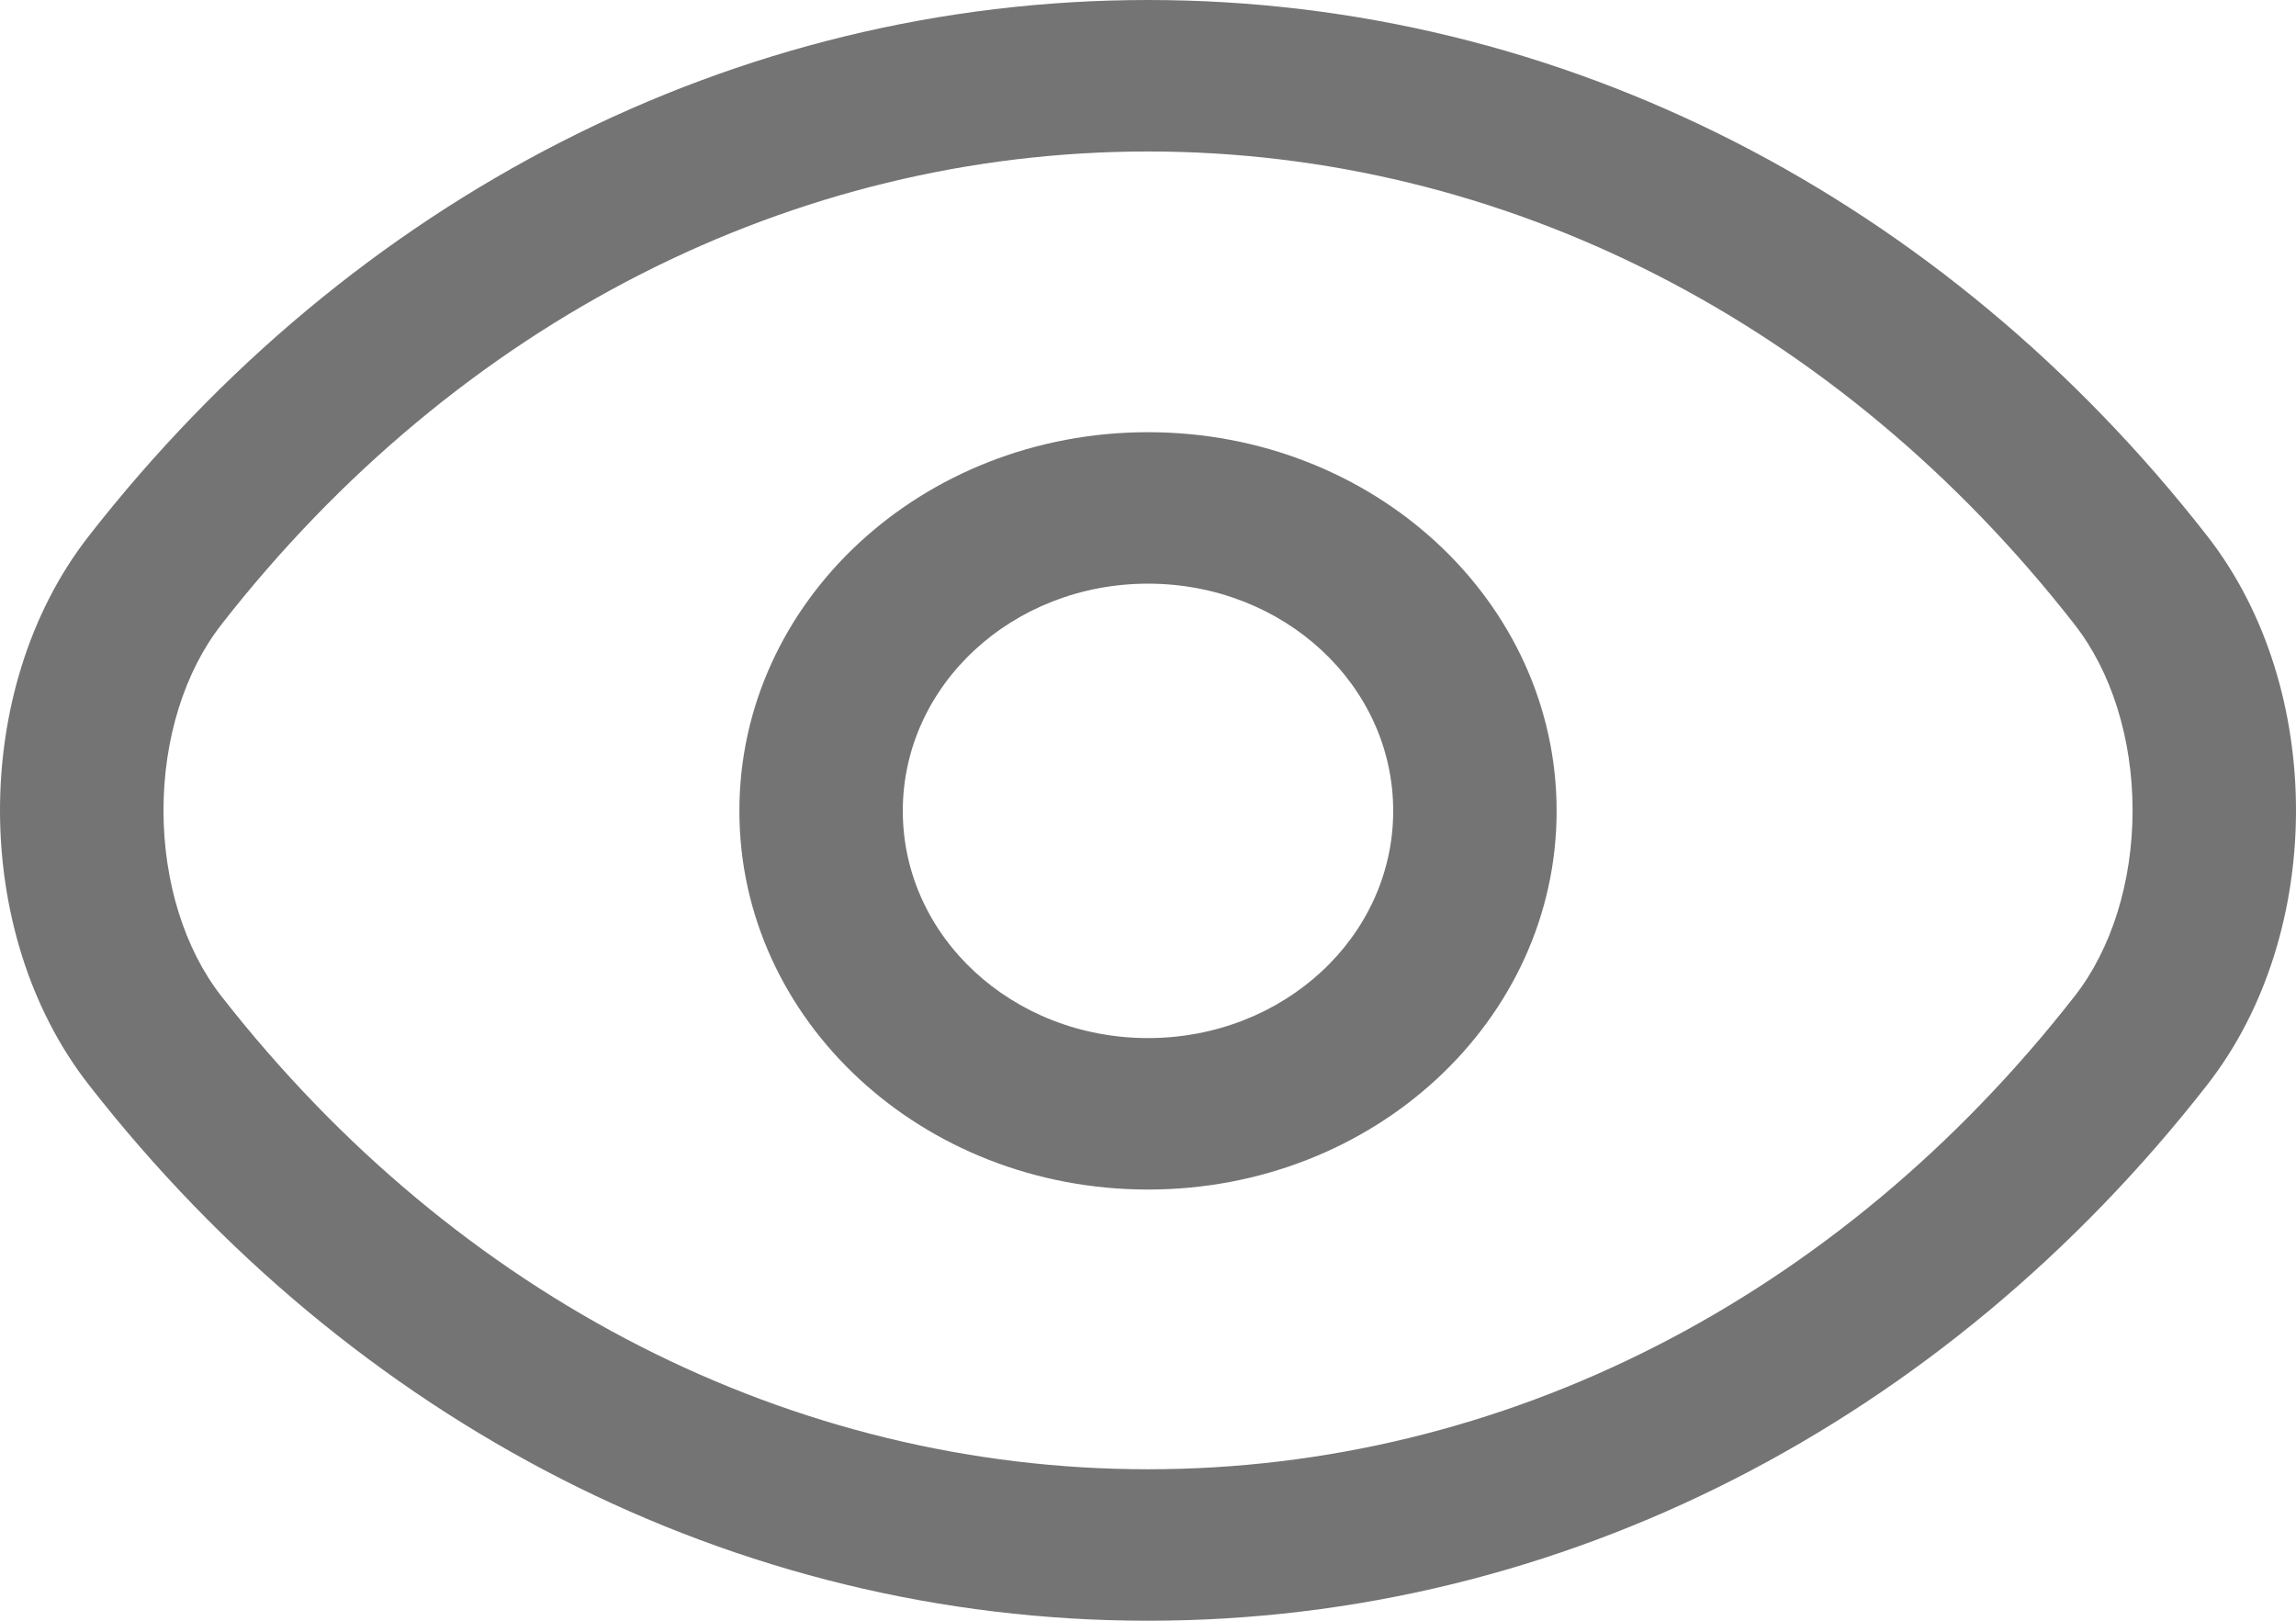
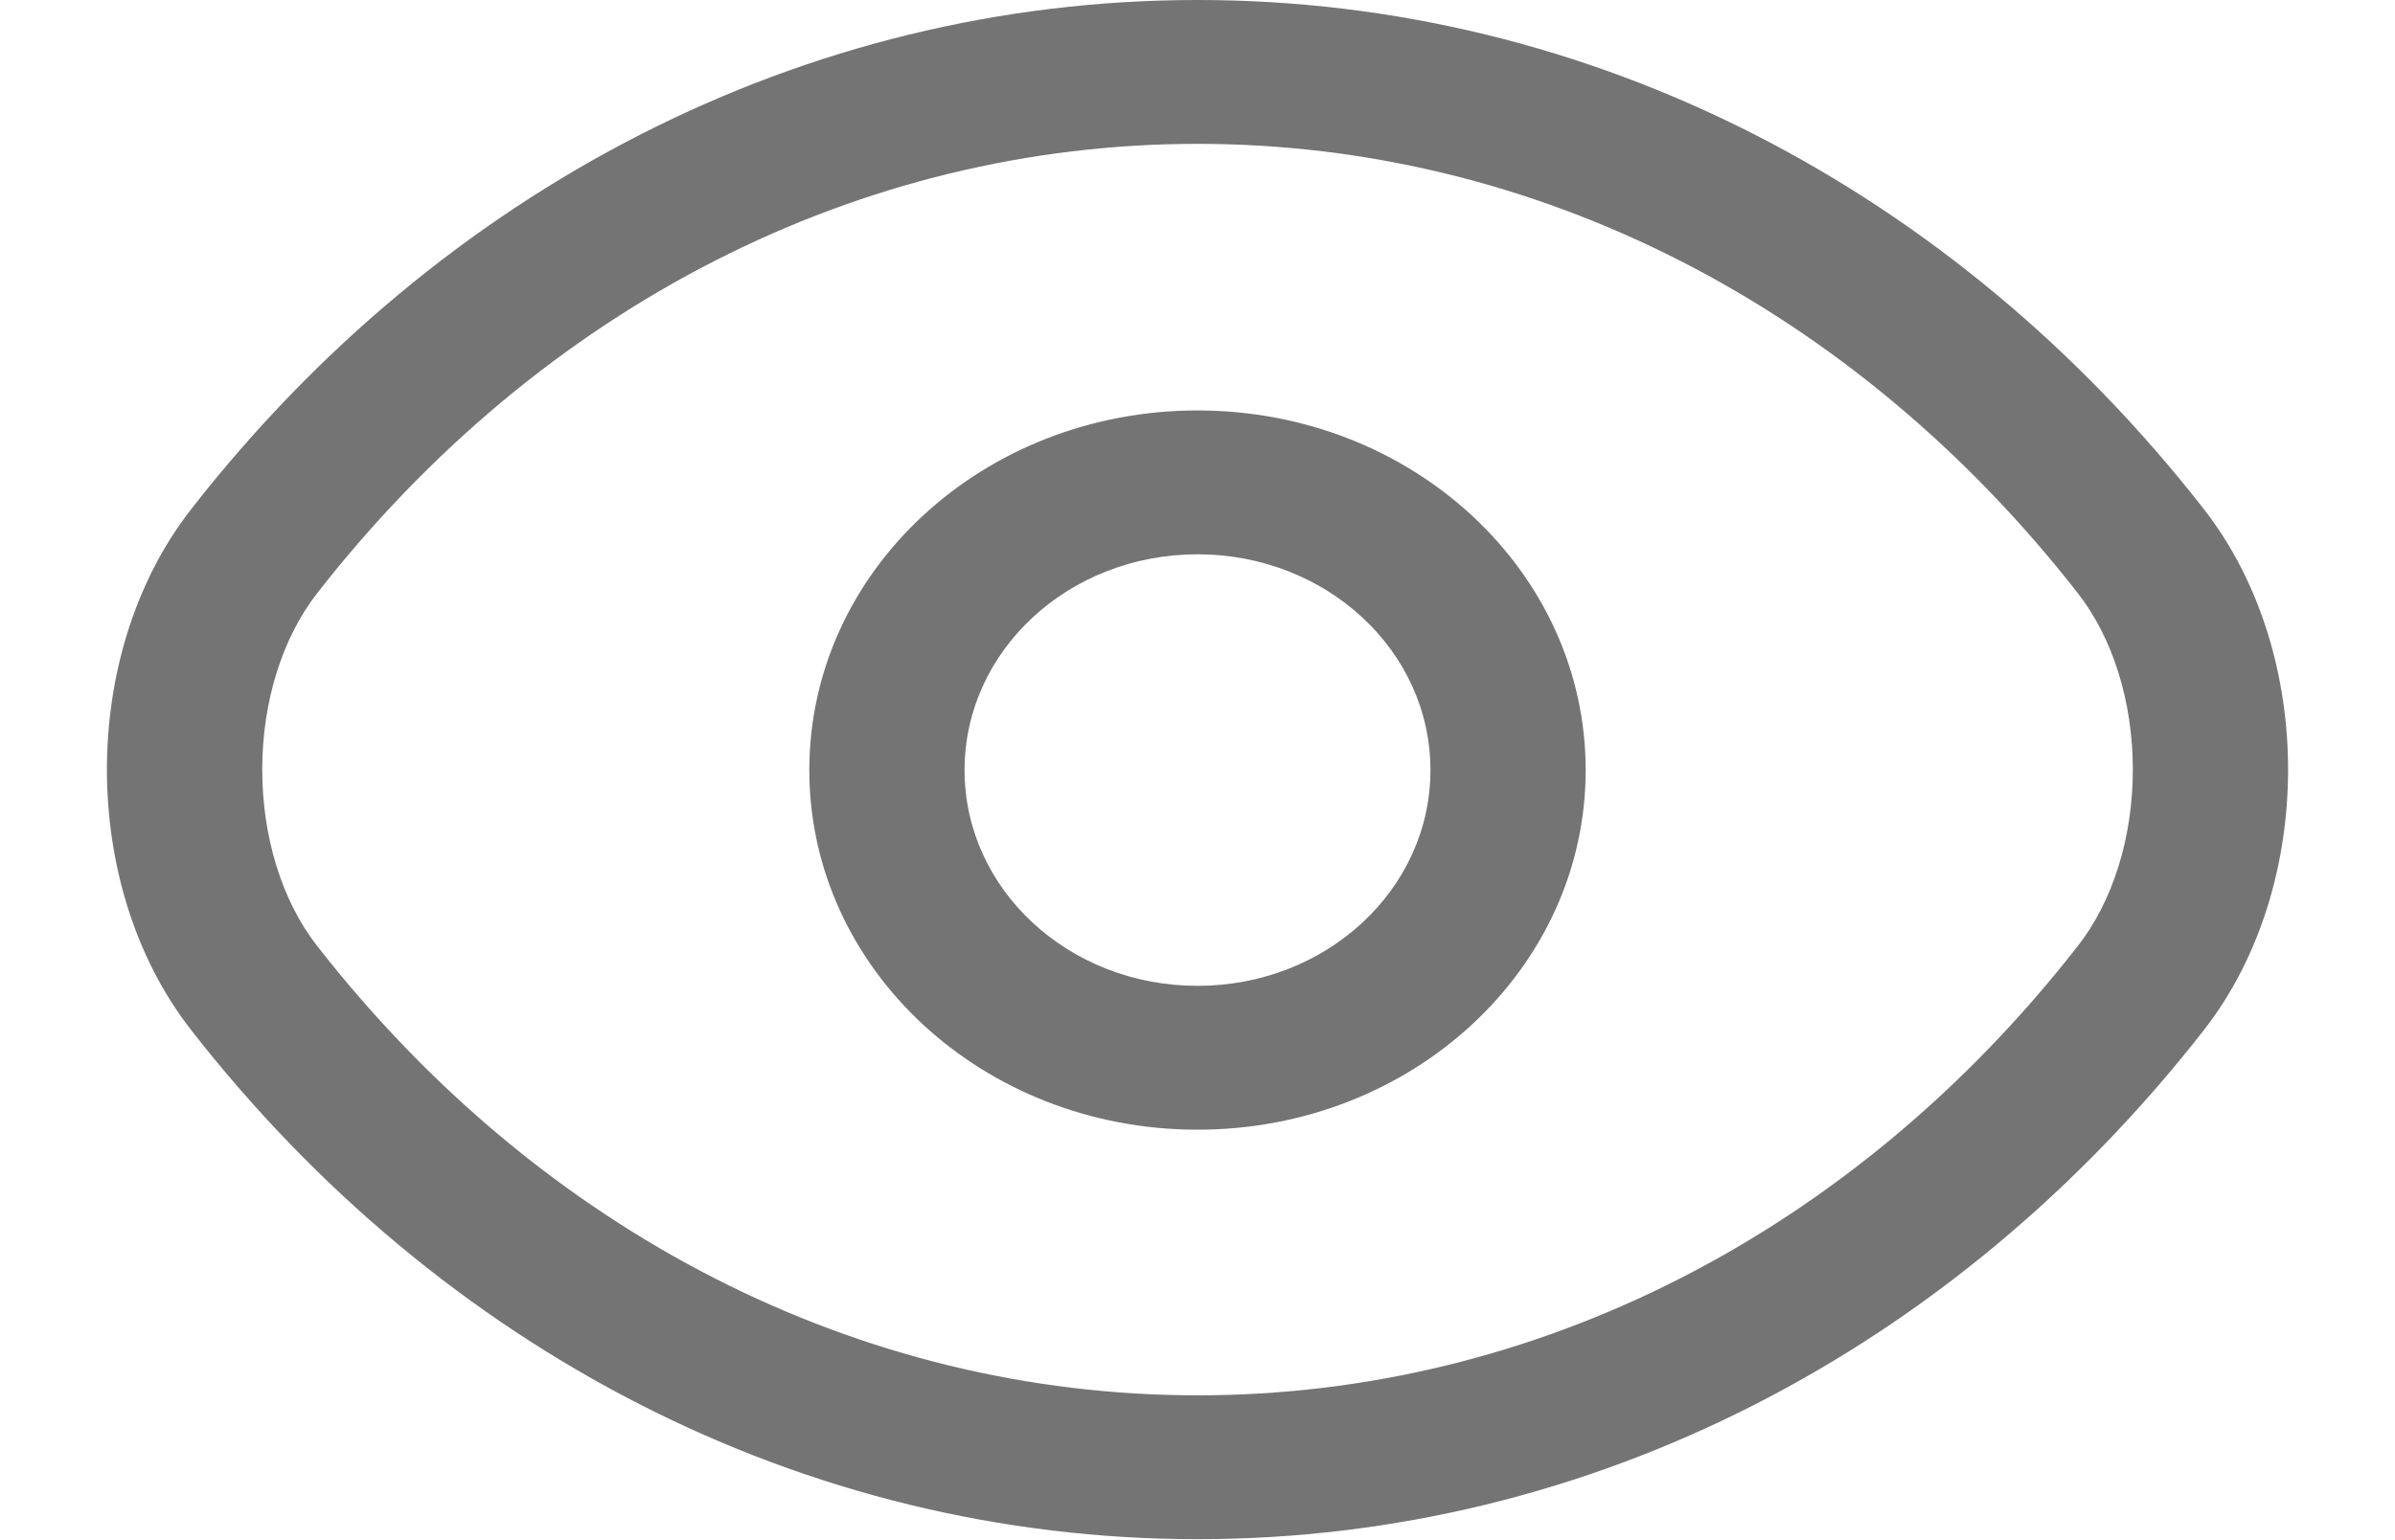
- <svg xmlns="http://www.w3.org/2000/svg" width="34" height="24" viewBox="0 0 34 24" fill="none">
+ <svg xmlns="http://www.w3.org/2000/svg" width="28" height="18" viewBox="0 0 34 24" fill="none">
  <path fill-rule="evenodd" clip-rule="evenodd" d="M17 8.643C14.991 8.643 13.369 10.146 13.369 12.008C13.369 13.869 14.991 15.372 17 15.372C19.009 15.372 20.631 13.869 20.631 12.008C20.631 10.146 19.009 8.643 17 8.643ZM10.949 12.008C10.949 8.907 13.654 6.4 17 6.4C20.346 6.4 23.051 8.907 23.051 12.008C23.051 15.108 20.346 17.615 17 17.615C13.654 17.615 10.949 15.108 10.949 12.008Z" fill="#747474" stroke="black" stroke-width="0" />
  <path fill-rule="evenodd" clip-rule="evenodd" d="M1.32 7.931C5.209 2.95 10.862 0 17 0C23.139 0 28.792 2.95 32.681 7.931C33.587 9.089 34 10.575 34 12C34 13.425 33.587 14.912 32.681 16.07C28.791 21.05 23.138 24 17 24C10.862 24 5.208 21.05 1.319 16.069C0.413 14.912 0 13.425 0 12C0 10.575 0.413 9.088 1.32 7.931ZM17 2.243C11.746 2.243 6.782 4.762 3.28 9.246L3.279 9.248C2.734 9.944 2.421 10.941 2.421 12C2.421 13.059 2.734 14.057 3.279 14.753L3.28 14.754C6.782 19.238 11.746 21.757 17 21.757C22.254 21.757 27.219 19.238 30.72 14.754L30.721 14.753C31.267 14.057 31.58 13.059 31.58 12C31.58 10.941 31.267 9.944 30.721 9.248L30.72 9.246C27.219 4.762 22.254 2.243 17 2.243Z" fill="#747474" stroke="black" stroke-width="0" />
</svg>
